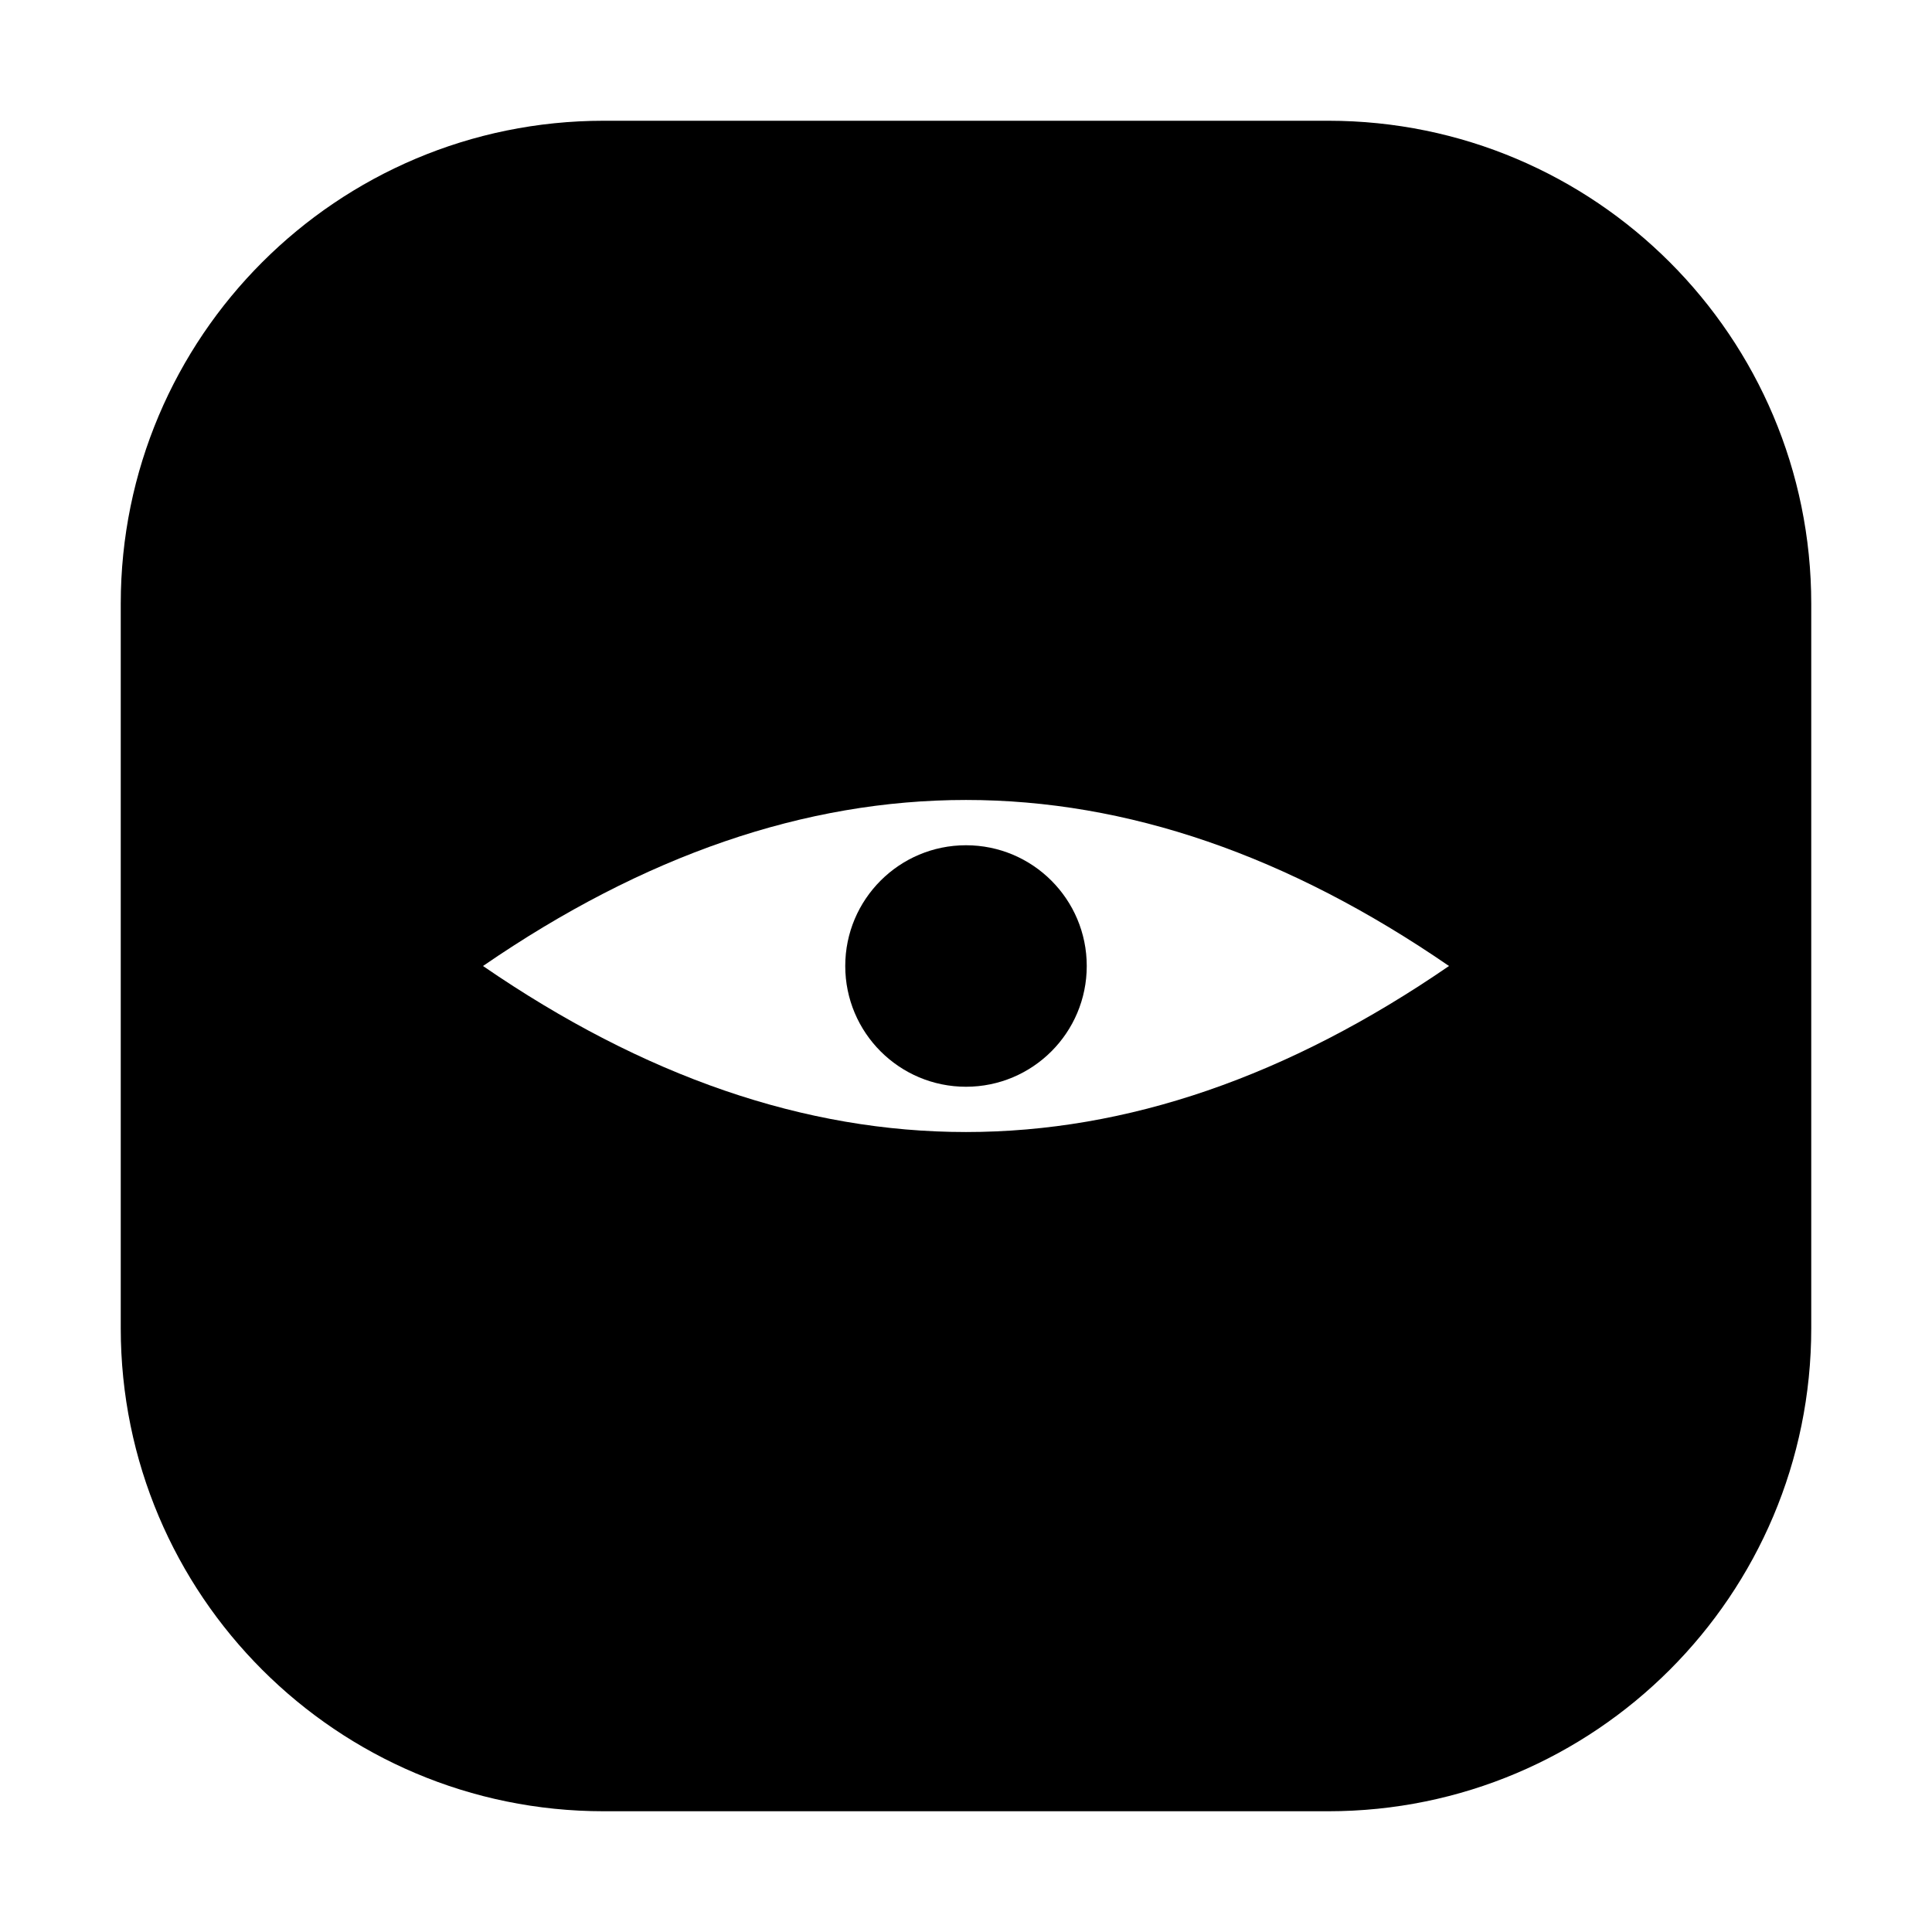
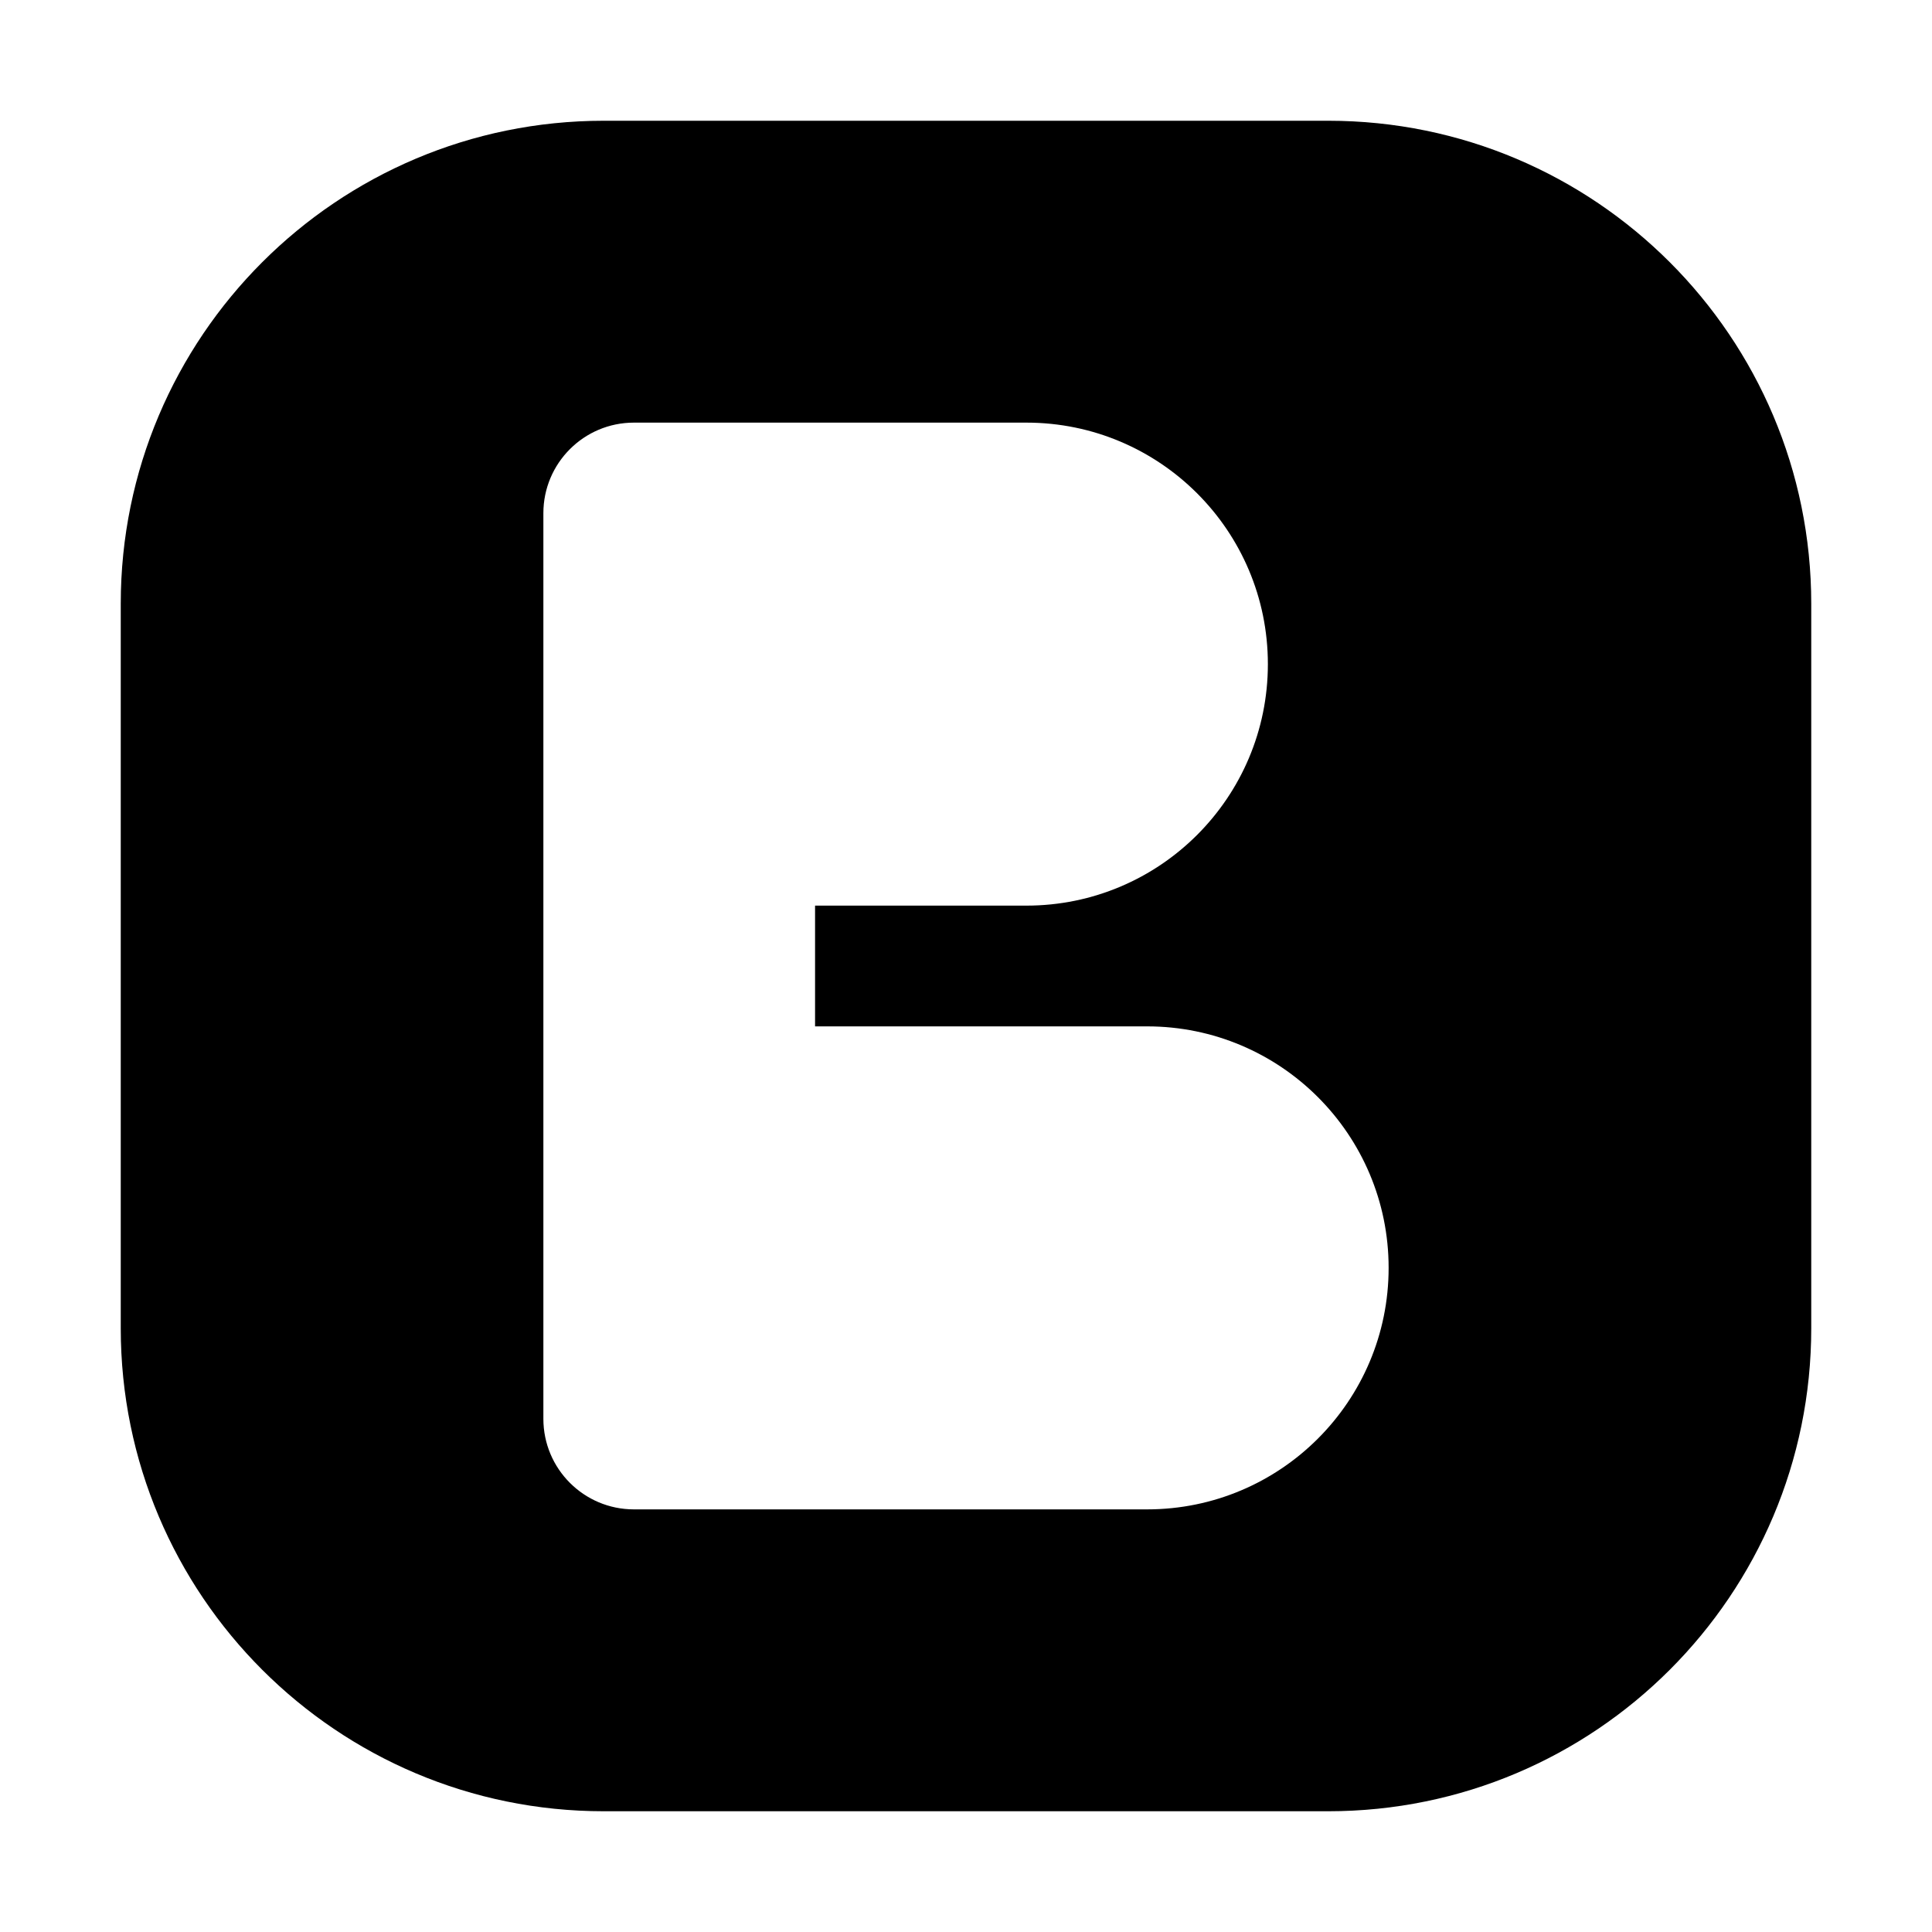
<svg xmlns="http://www.w3.org/2000/svg" viewBox="0 0 32 32" width="32" height="32" role="img" aria-label="BlinkVault">
-   <path fill="currentColor" fill-rule="evenodd" clip-rule="evenodd" d="M10 2H22A8 8 0 0 1 30 10V22A8 8 0 0 1 22 30H10A8 8 0 0 1 2 22V10A8 8 0 0 1 10 2ZM8 16Q16 10.5 24 16Q16 21.5 8 16Z" />
-   <circle cx="16" cy="16" r="2" fill="currentColor" />
+   <path fill="currentColor" fill-rule="evenodd" clip-rule="evenodd" d="M10 2H22A8 8 0 0 1 30 10V22A8 8 0 0 1 22 30H10A8 8 0 0 1 2 22V10A8 8 0 0 1 10 2ZM10.5 7H17A4 4 0 0 1 17 15H13.5V17H19A4 4 0 0 1 19 25H10.5A1.5 1.5 0 0 1 9 23.5V8.5A1.5 1.5 0 0 1 10.5 7Z" />
</svg>
